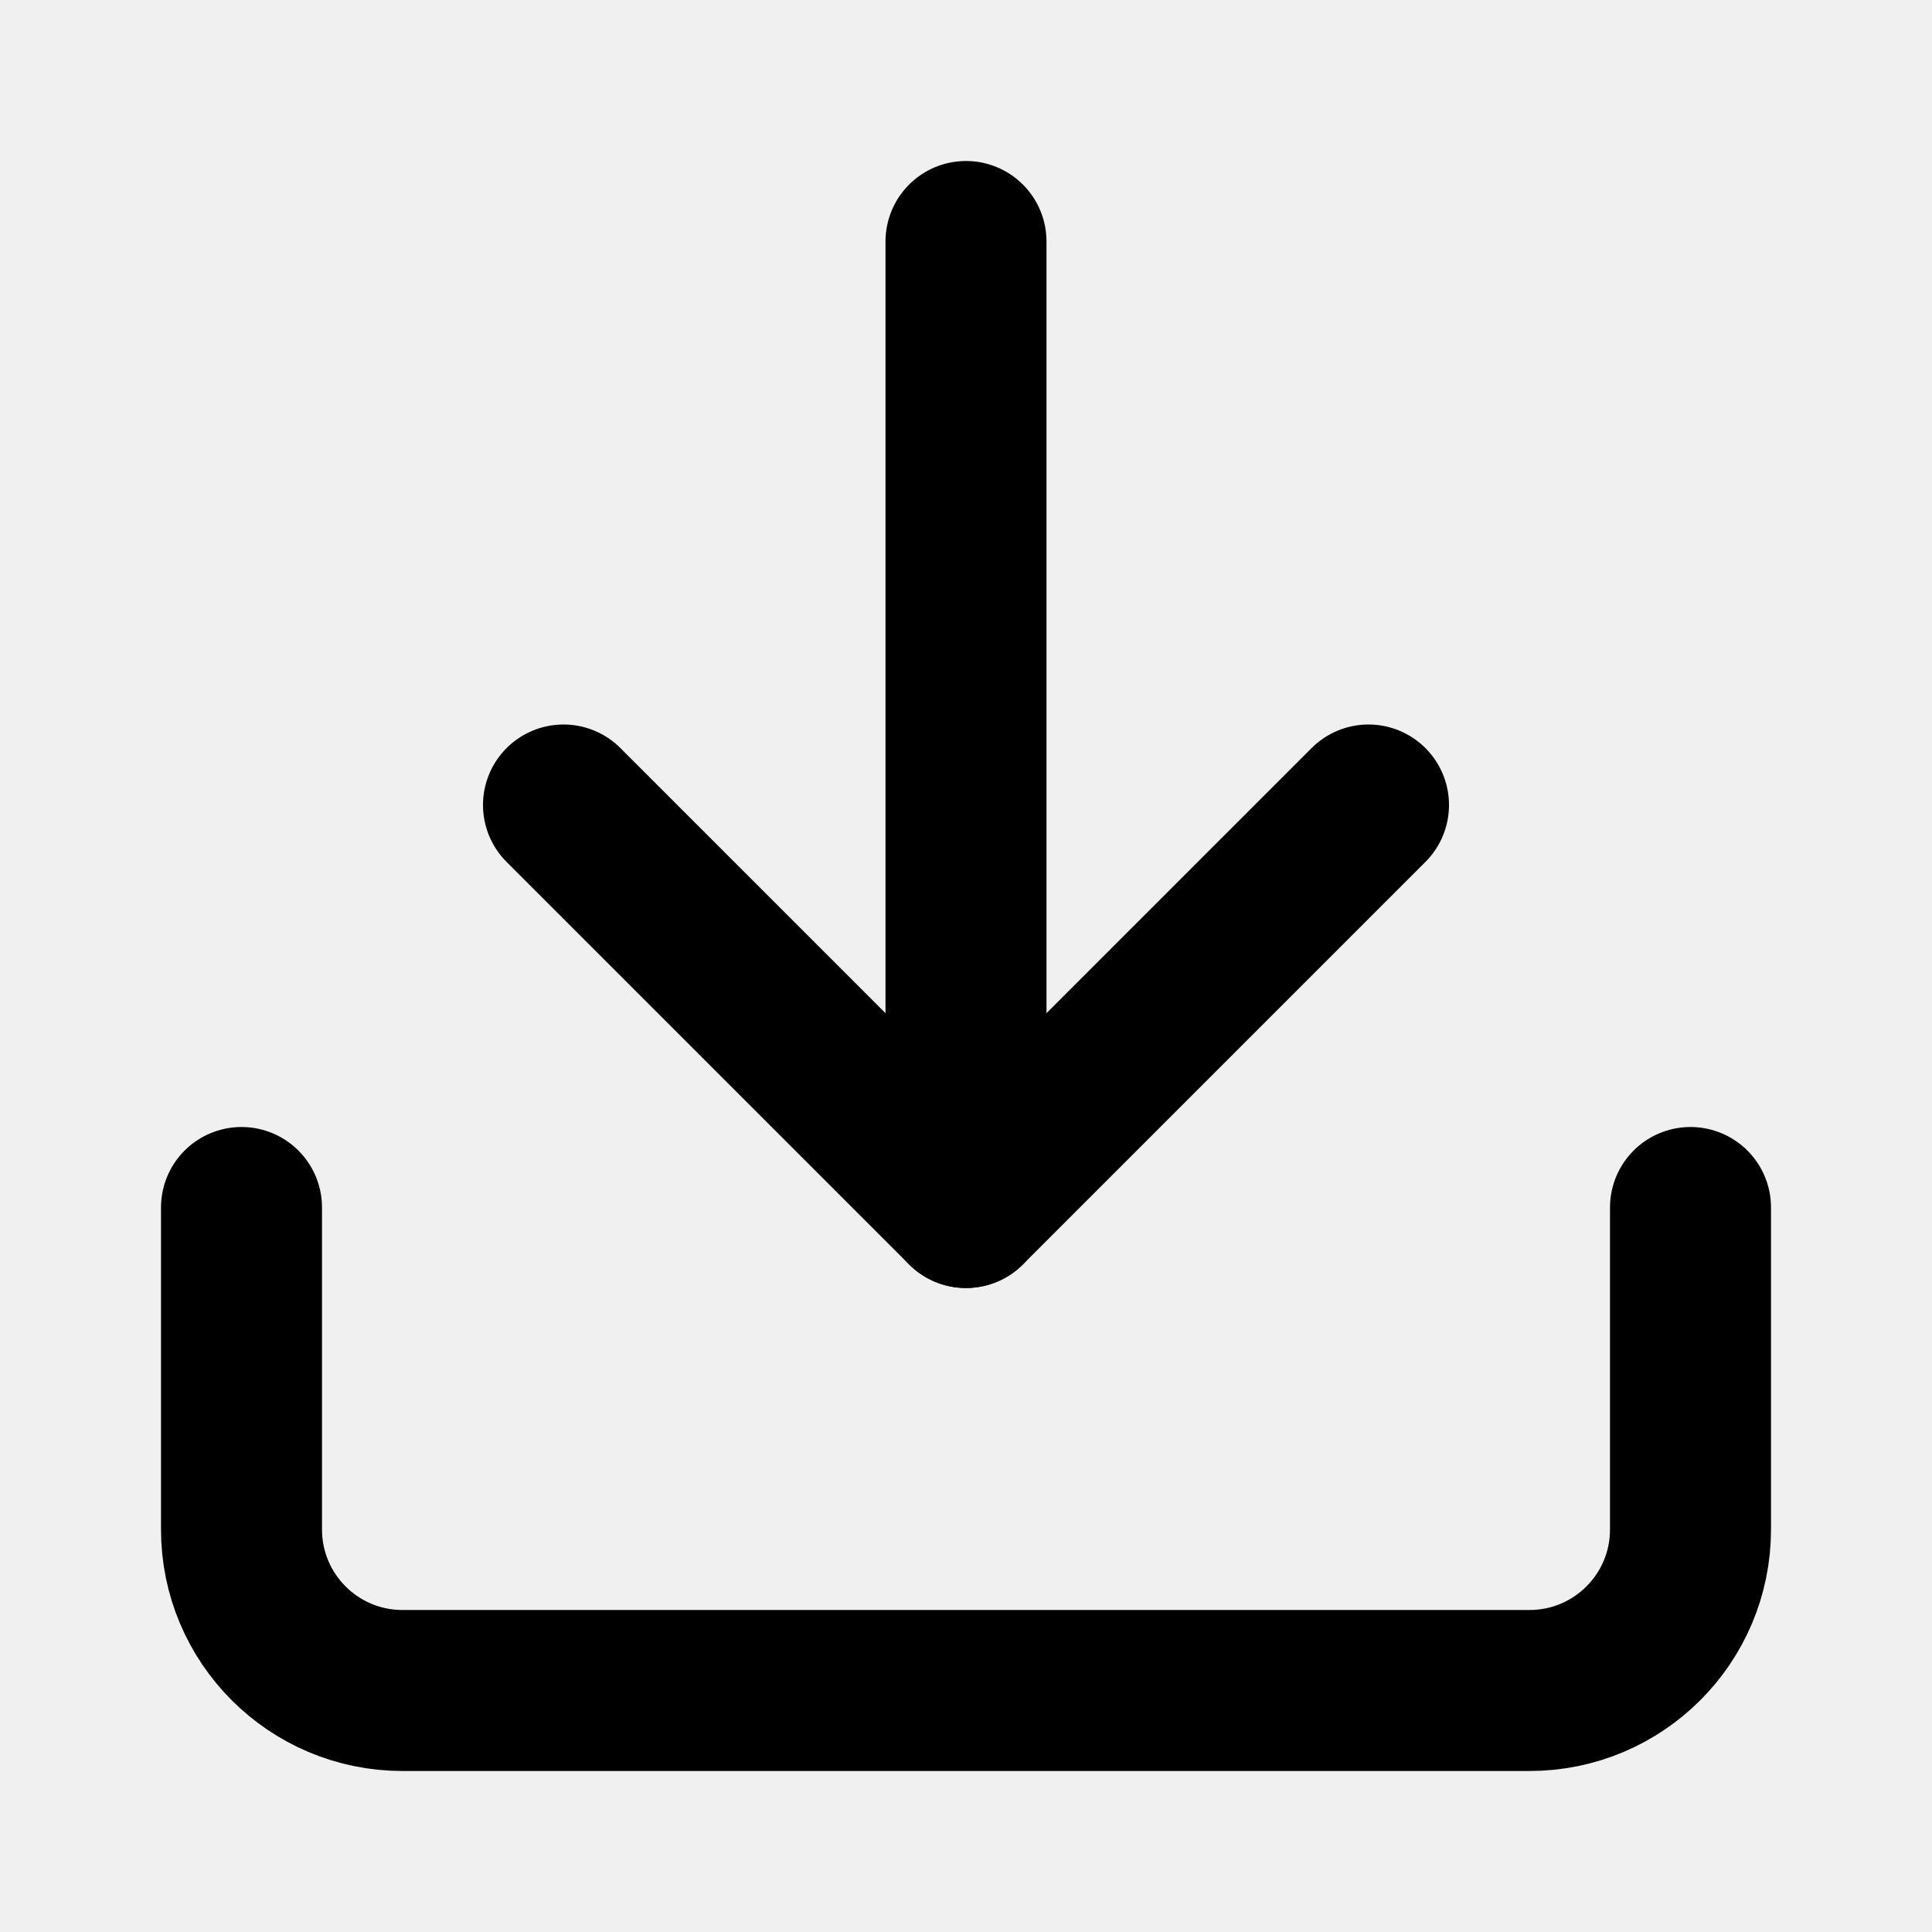
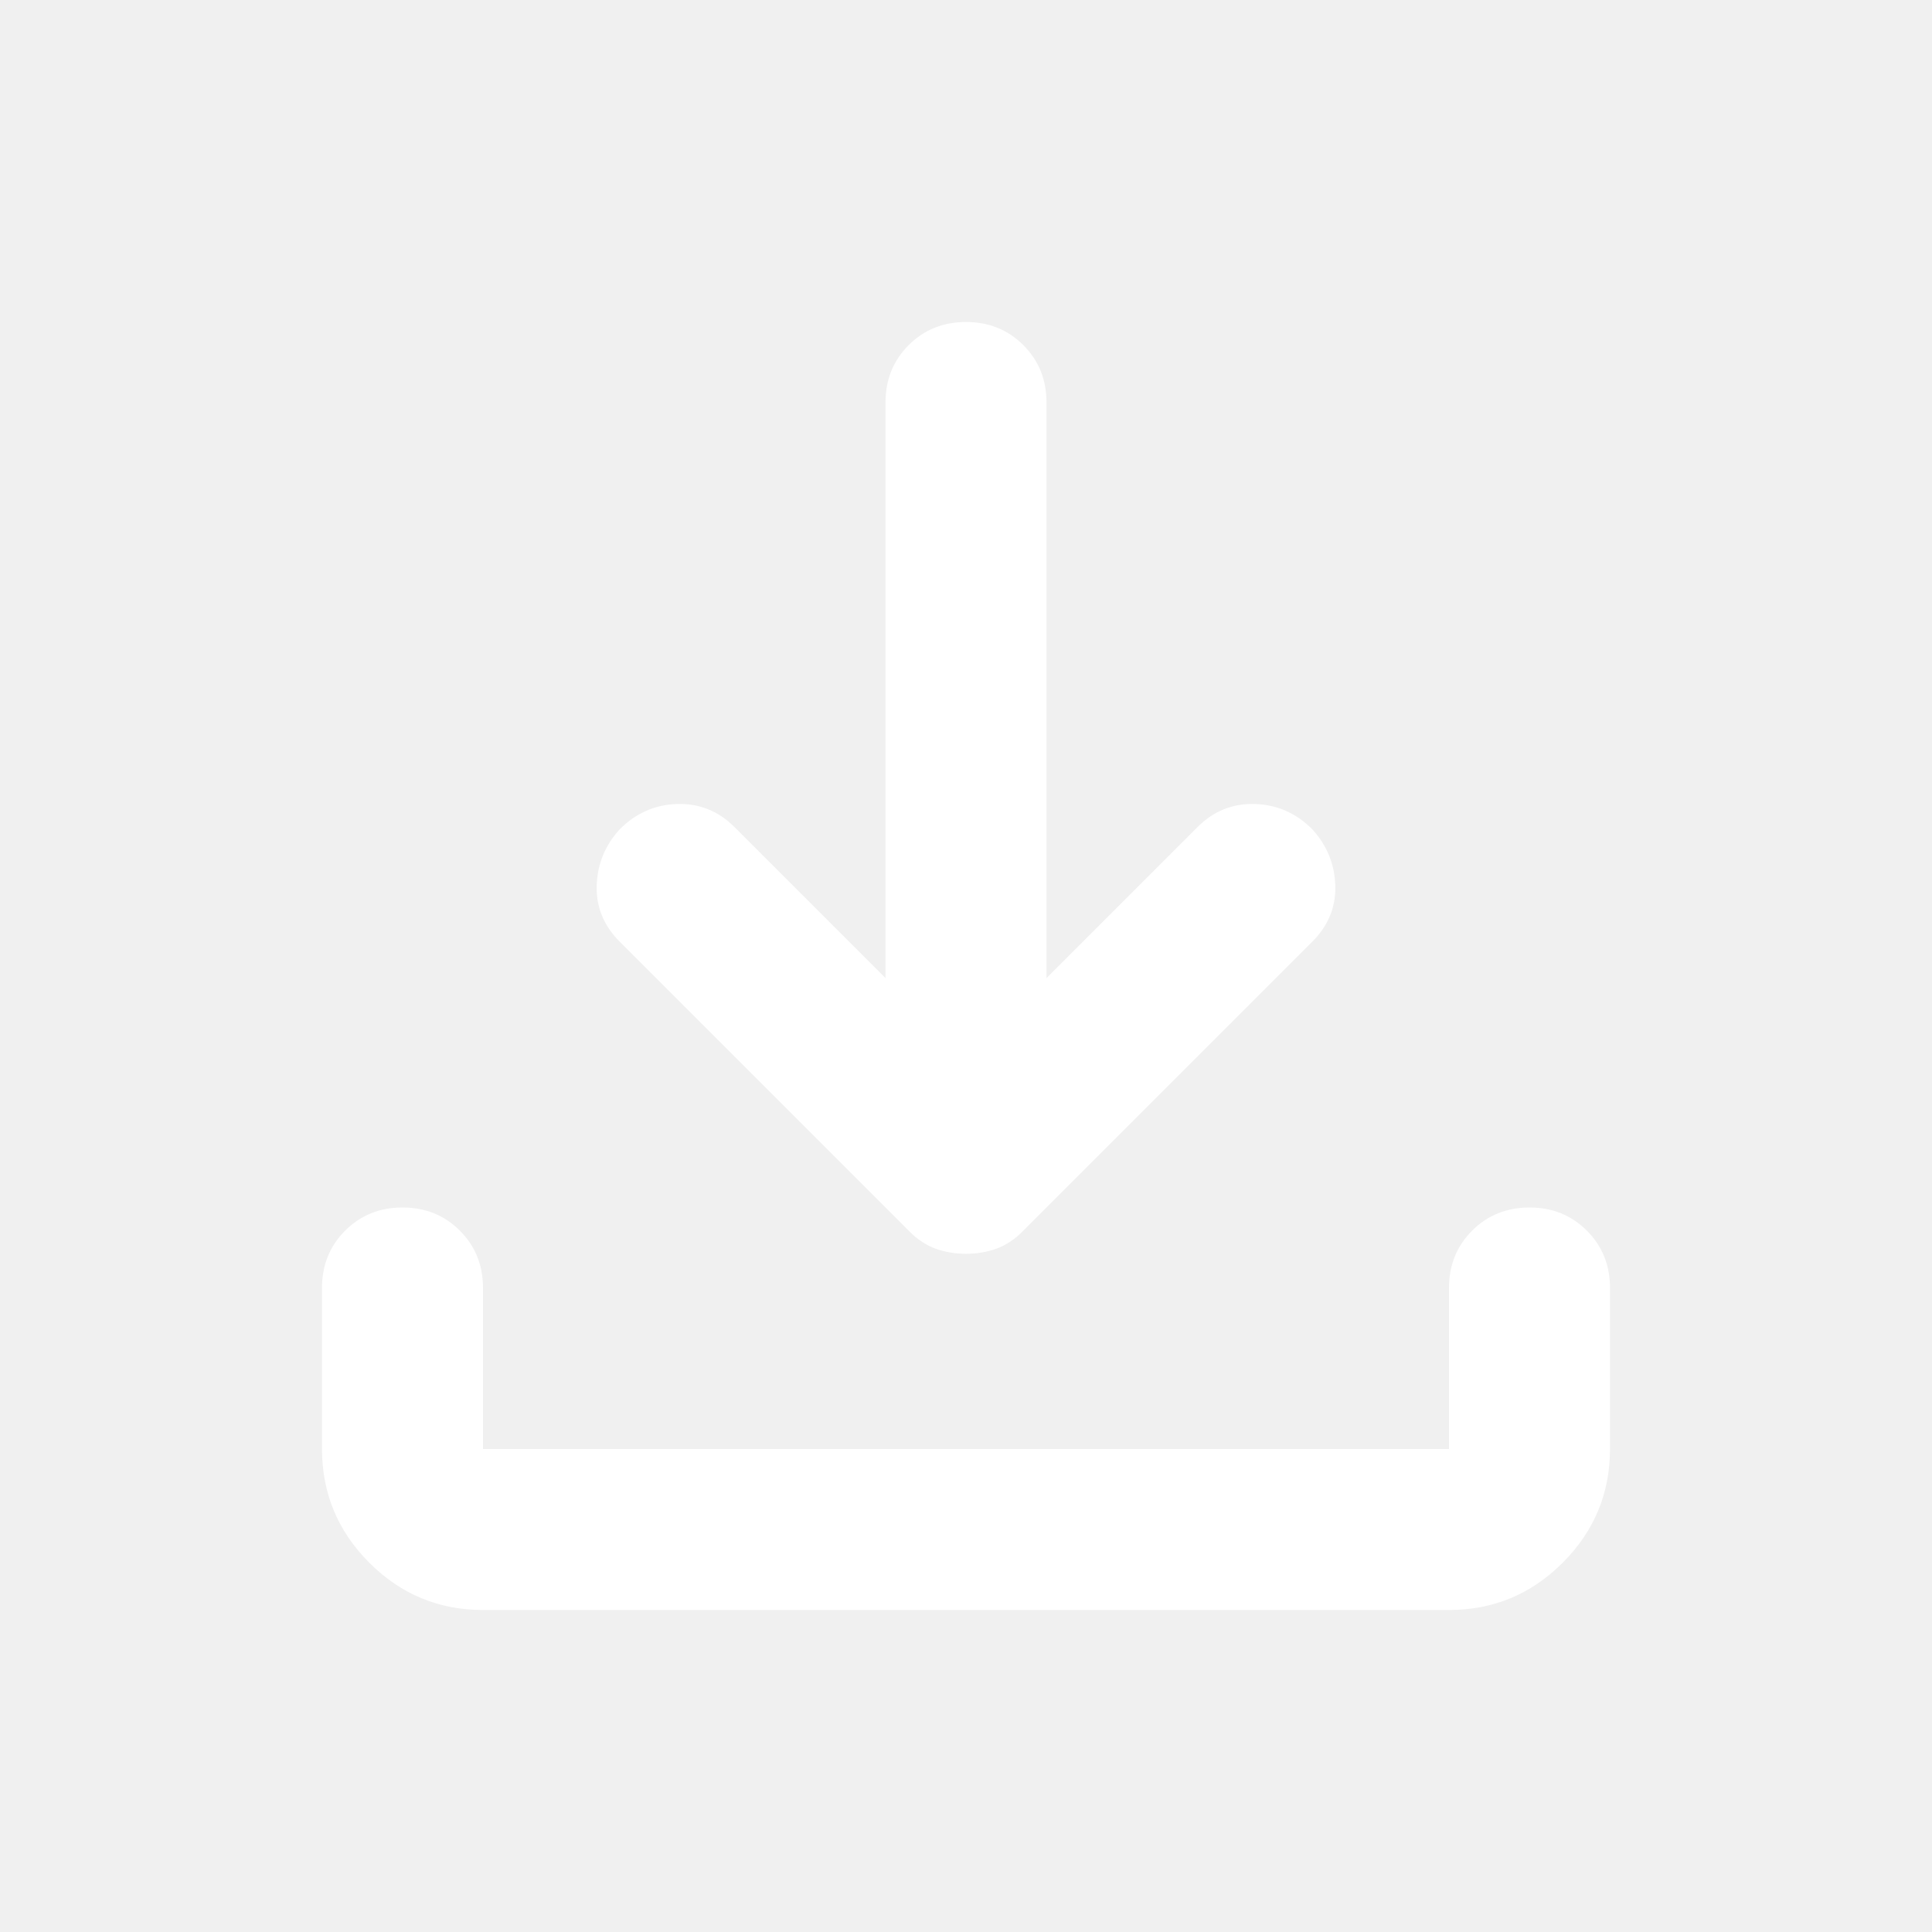
- <svg xmlns="http://www.w3.org/2000/svg" width="24" height="24" viewBox="0 0 24 24" fill="none" stroke="currentColor" stroke-width="2" stroke-linecap="round" stroke-linejoin="round">
-   <path d="M21 15v4a2 2 0 0 1-2 2H5a2 2 0 0 1-2-2v-4" />
-   <polyline points="7 10 12 15 17 10" />
-   <line x1="12" y1="15" x2="12" y2="3" />
+ <svg xmlns="http://www.w3.org/2000/svg" fill="#ffffff" height="24" viewBox="0 -960 960 960" width="24">
+   <path d="M480-337q-8 0-15-2.5t-13-8.5L308-492q-12-12-11.5-28t11.5-28q12-12 28.5-12.5T365-549l75 75v-286q0-17 11.5-28.5T480-800q17 0 28.5 11.5T520-760v286l75-75q12-12 28.5-11.5T652-548q11 12 11.5 28T652-492L508-348q-6 6-13 8.5t-15 2.5ZM240-160q-33 0-56.5-23.5T160-240v-80q0-17 11.5-28.5T200-360q17 0 28.5 11.5T240-320v80h480v-80q0-17 11.5-28.5T760-360q17 0 28.5 11.5T800-320v80q0 33-23.5 56.5T720-160H240Z" />
</svg>
